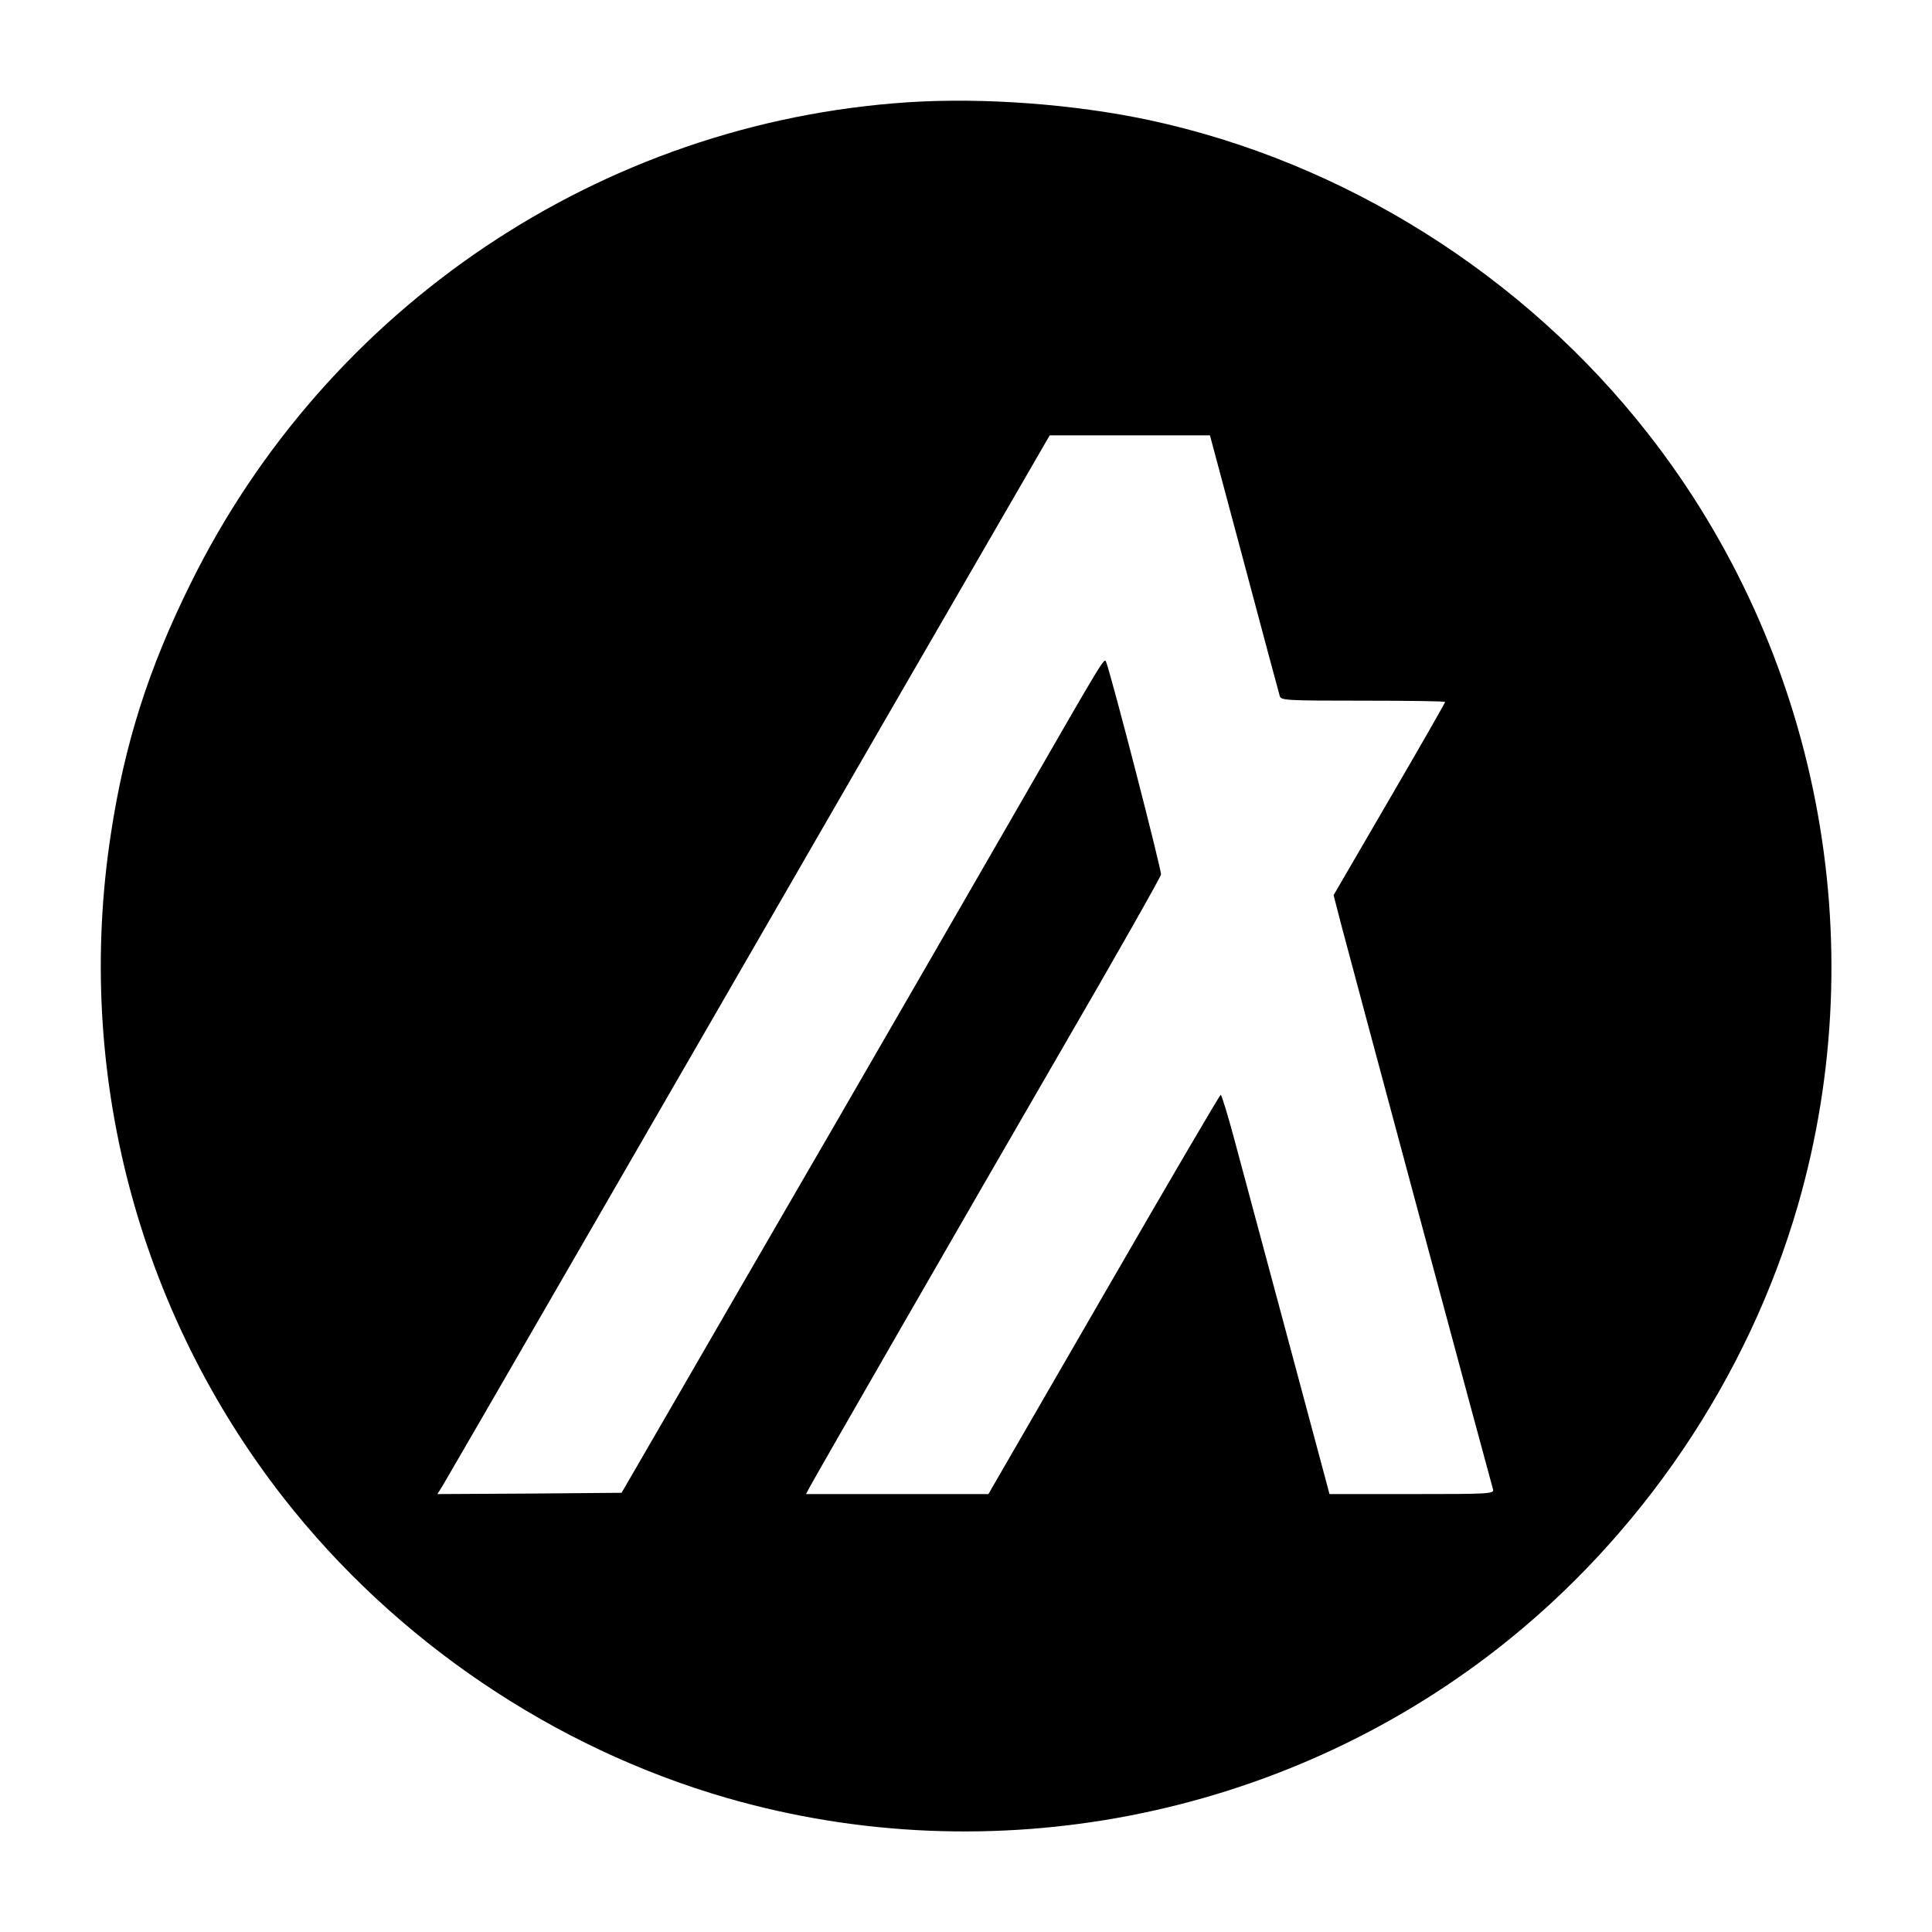
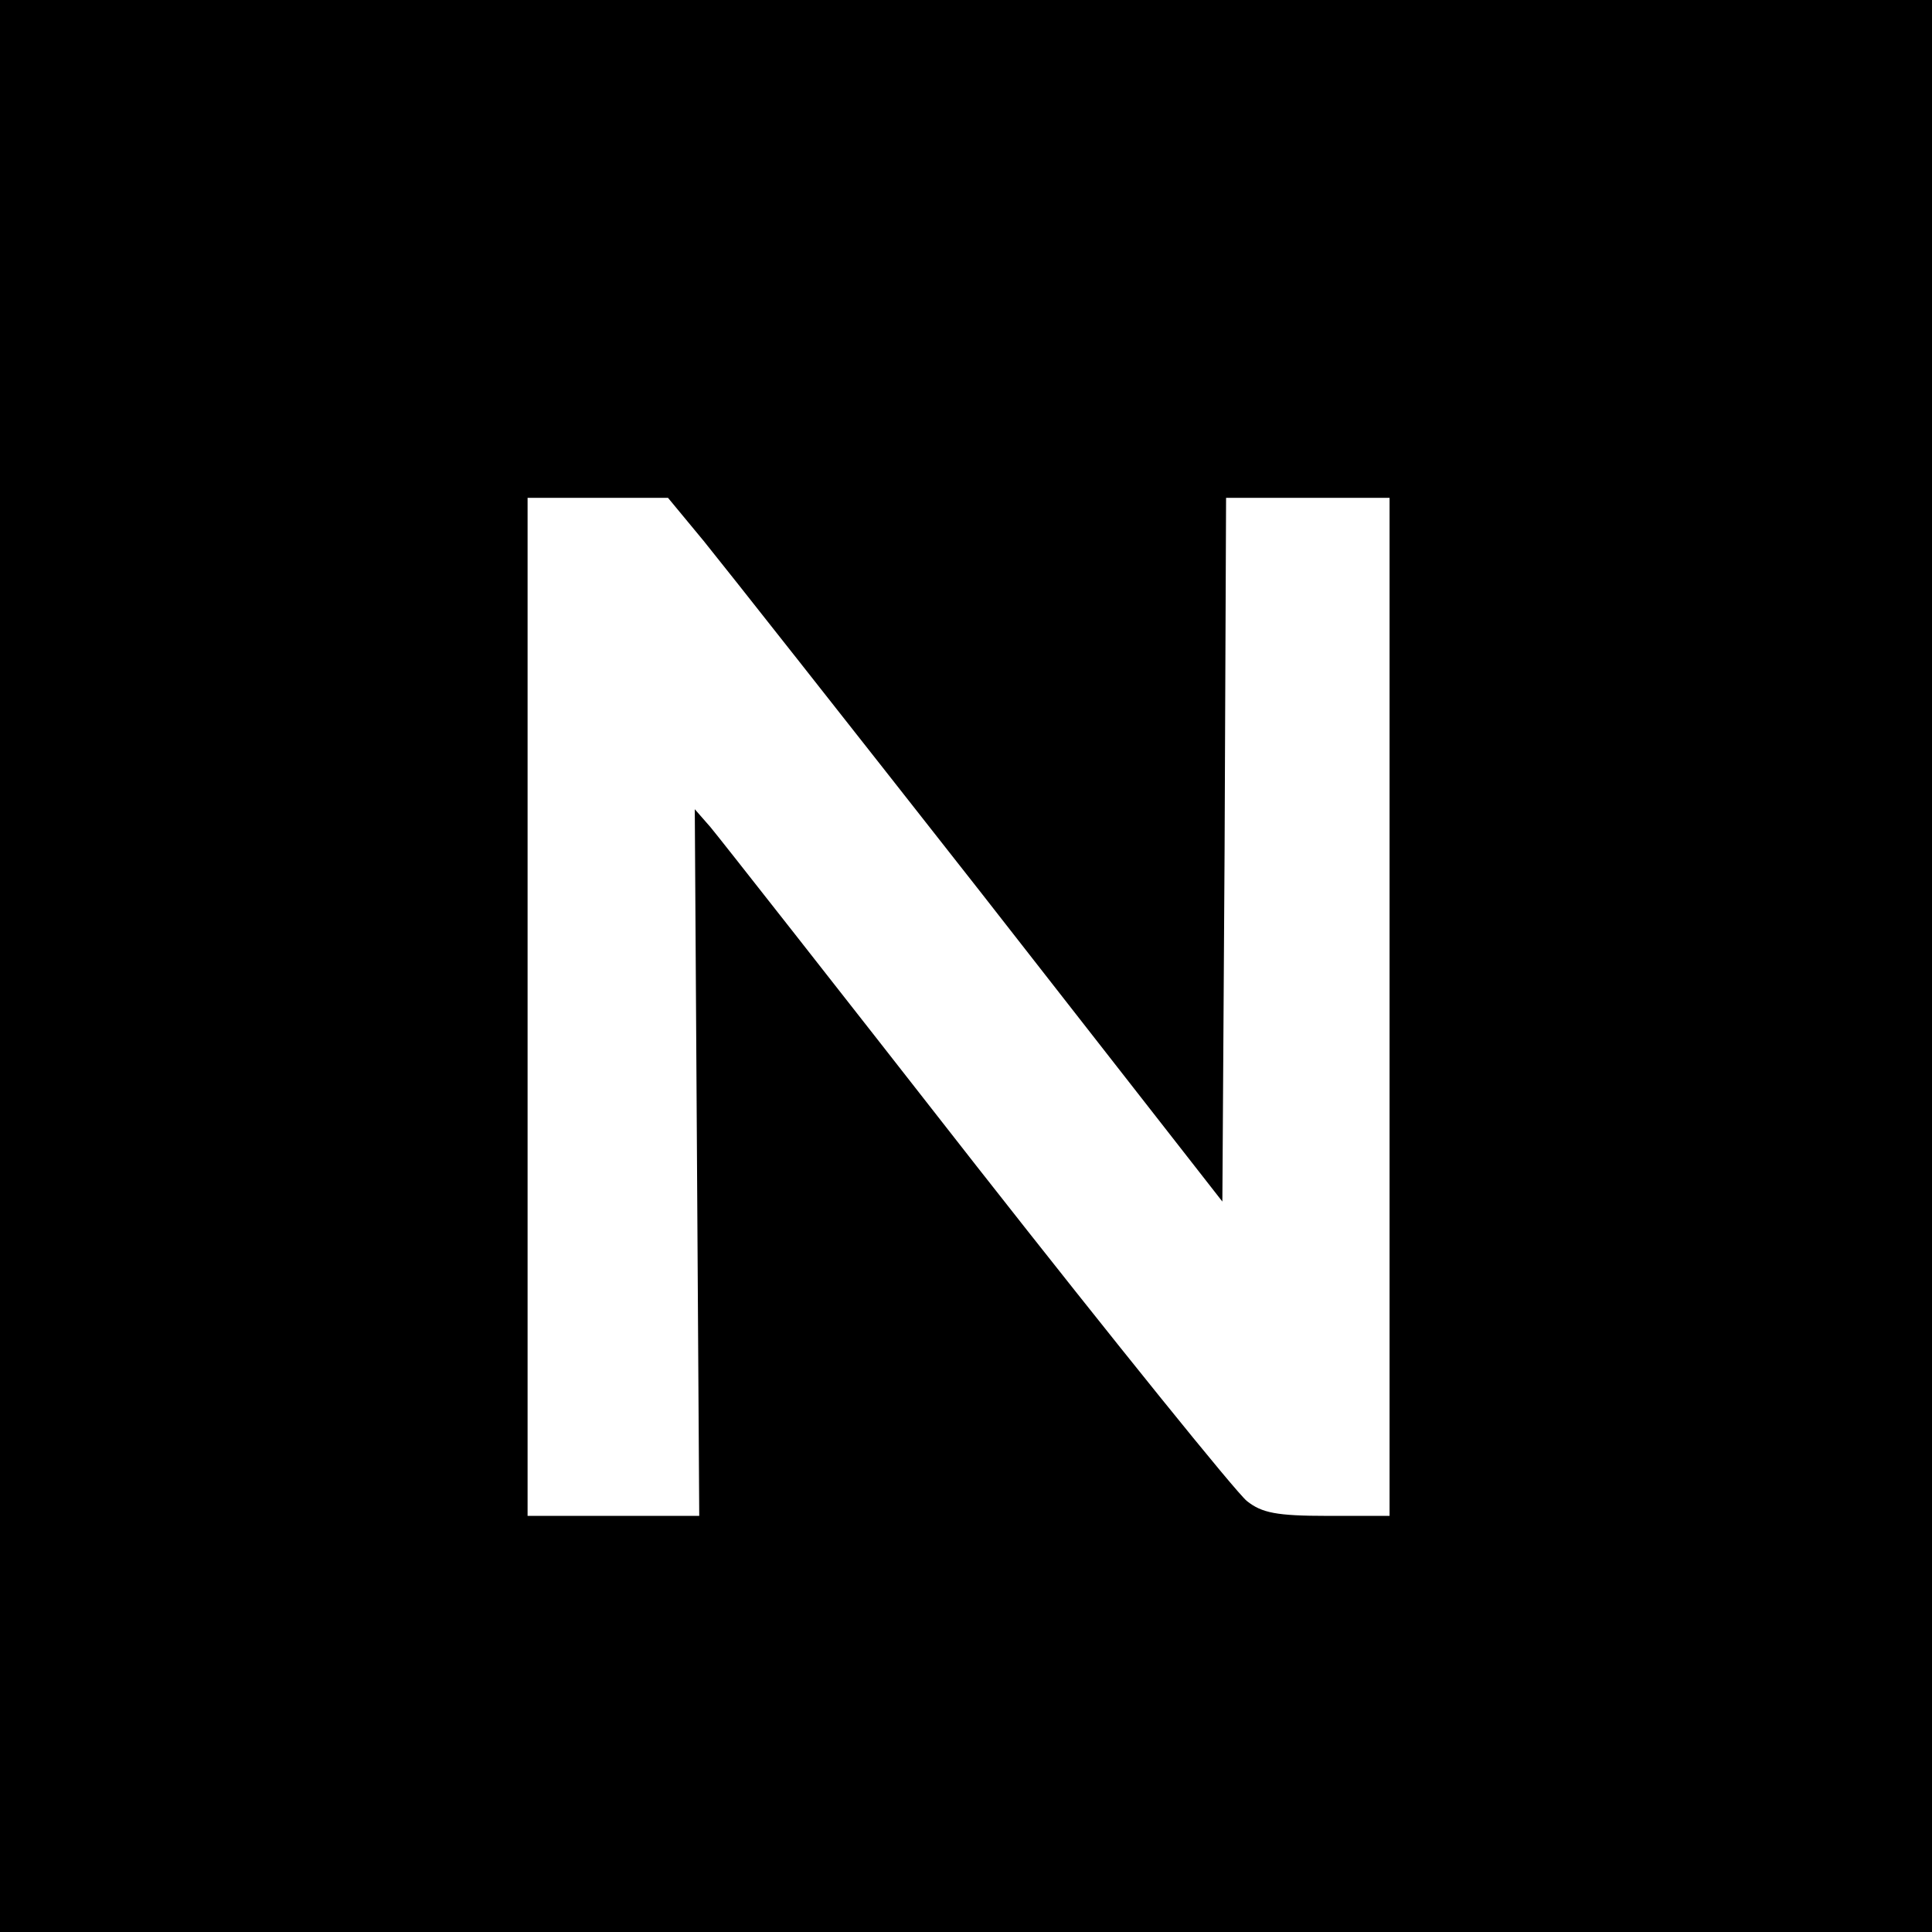
- <svg xmlns="http://www.w3.org/2000/svg" version="1.0" width="750pt" height="750pt" viewBox="0 0 750 750" preserveAspectRatio="xMidYMid meet">
-   <g transform="translate(0,750) scale(0.1,-0.1)" fill="#000000" stroke="none">
-     <path d="M3525 7103 c-1190 -78 -2254 -792 -2785 -1868 -164 -331 -257 -624 -310 -975 -140 -918 103 -1848 671 -2575 434 -555 1049 -971 1722 -1165 1028 -296 2149 -78 2992 581 555 434 971 1049 1165 1722 296 1028 78 2149 -581 2992 -482 617 -1182 1057 -1939 1219 -292 62 -643 88 -935 69z m1305 -1790 c73 -274 135 -506 138 -515 4 -17 28 -18 323 -18 176 0 319 -2 319 -5 0 -3 -97 -173 -216 -377 l-217 -373 31 -120 c37 -141 580 -2162 588 -2187 5 -17 -15 -18 -315 -18 l-320 0 -10 38 c-20 74 -311 1161 -358 1334 -26 98 -51 178 -54 178 -4 0 -208 -349 -454 -775 l-448 -775 -354 0 -354 0 12 23 c26 49 615 1072 977 1697 212 365 387 674 389 685 3 15 -189 760 -213 825 -7 19 -7 18 -334 -550 -150 -261 -470 -815 -710 -1230 -241 -415 -527 -910 -637 -1100 l-200 -345 -357 -3 -358 -2 20 32 c11 18 253 436 537 928 284 492 810 1402 1168 2023 l652 1127 311 0 311 0 133 -497z" />
+ <svg xmlns="http://www.w3.org/2000/svg" version="1.0" width="260pt" height="260pt" viewBox="0 0 260 260" preserveAspectRatio="xMidYMid meet">
+   <g transform="translate(0,260) scale(0.1,-0.1)" fill="#000000" stroke="none">
+     <path d="M0 1300 l0 -1300 1300 0 1300 0 0 1300 0 1300 -1300 0 -1300 0 0 -1300z m947 572 c26 -32 194 -245 373 -473 l325 -416 3 474 2 473 110 0 110 0 0 -685 0 -685 -84 0 c-68 0 -88 4 -108 20 -14 11 -178 214 -364 451 -186 238 -347 443 -358 456 l-21 24 3 -475 3 -476 -116 0 -115 0 0 685 0 685 95 0 94 0 48 -58z" />
  </g>
</svg>
